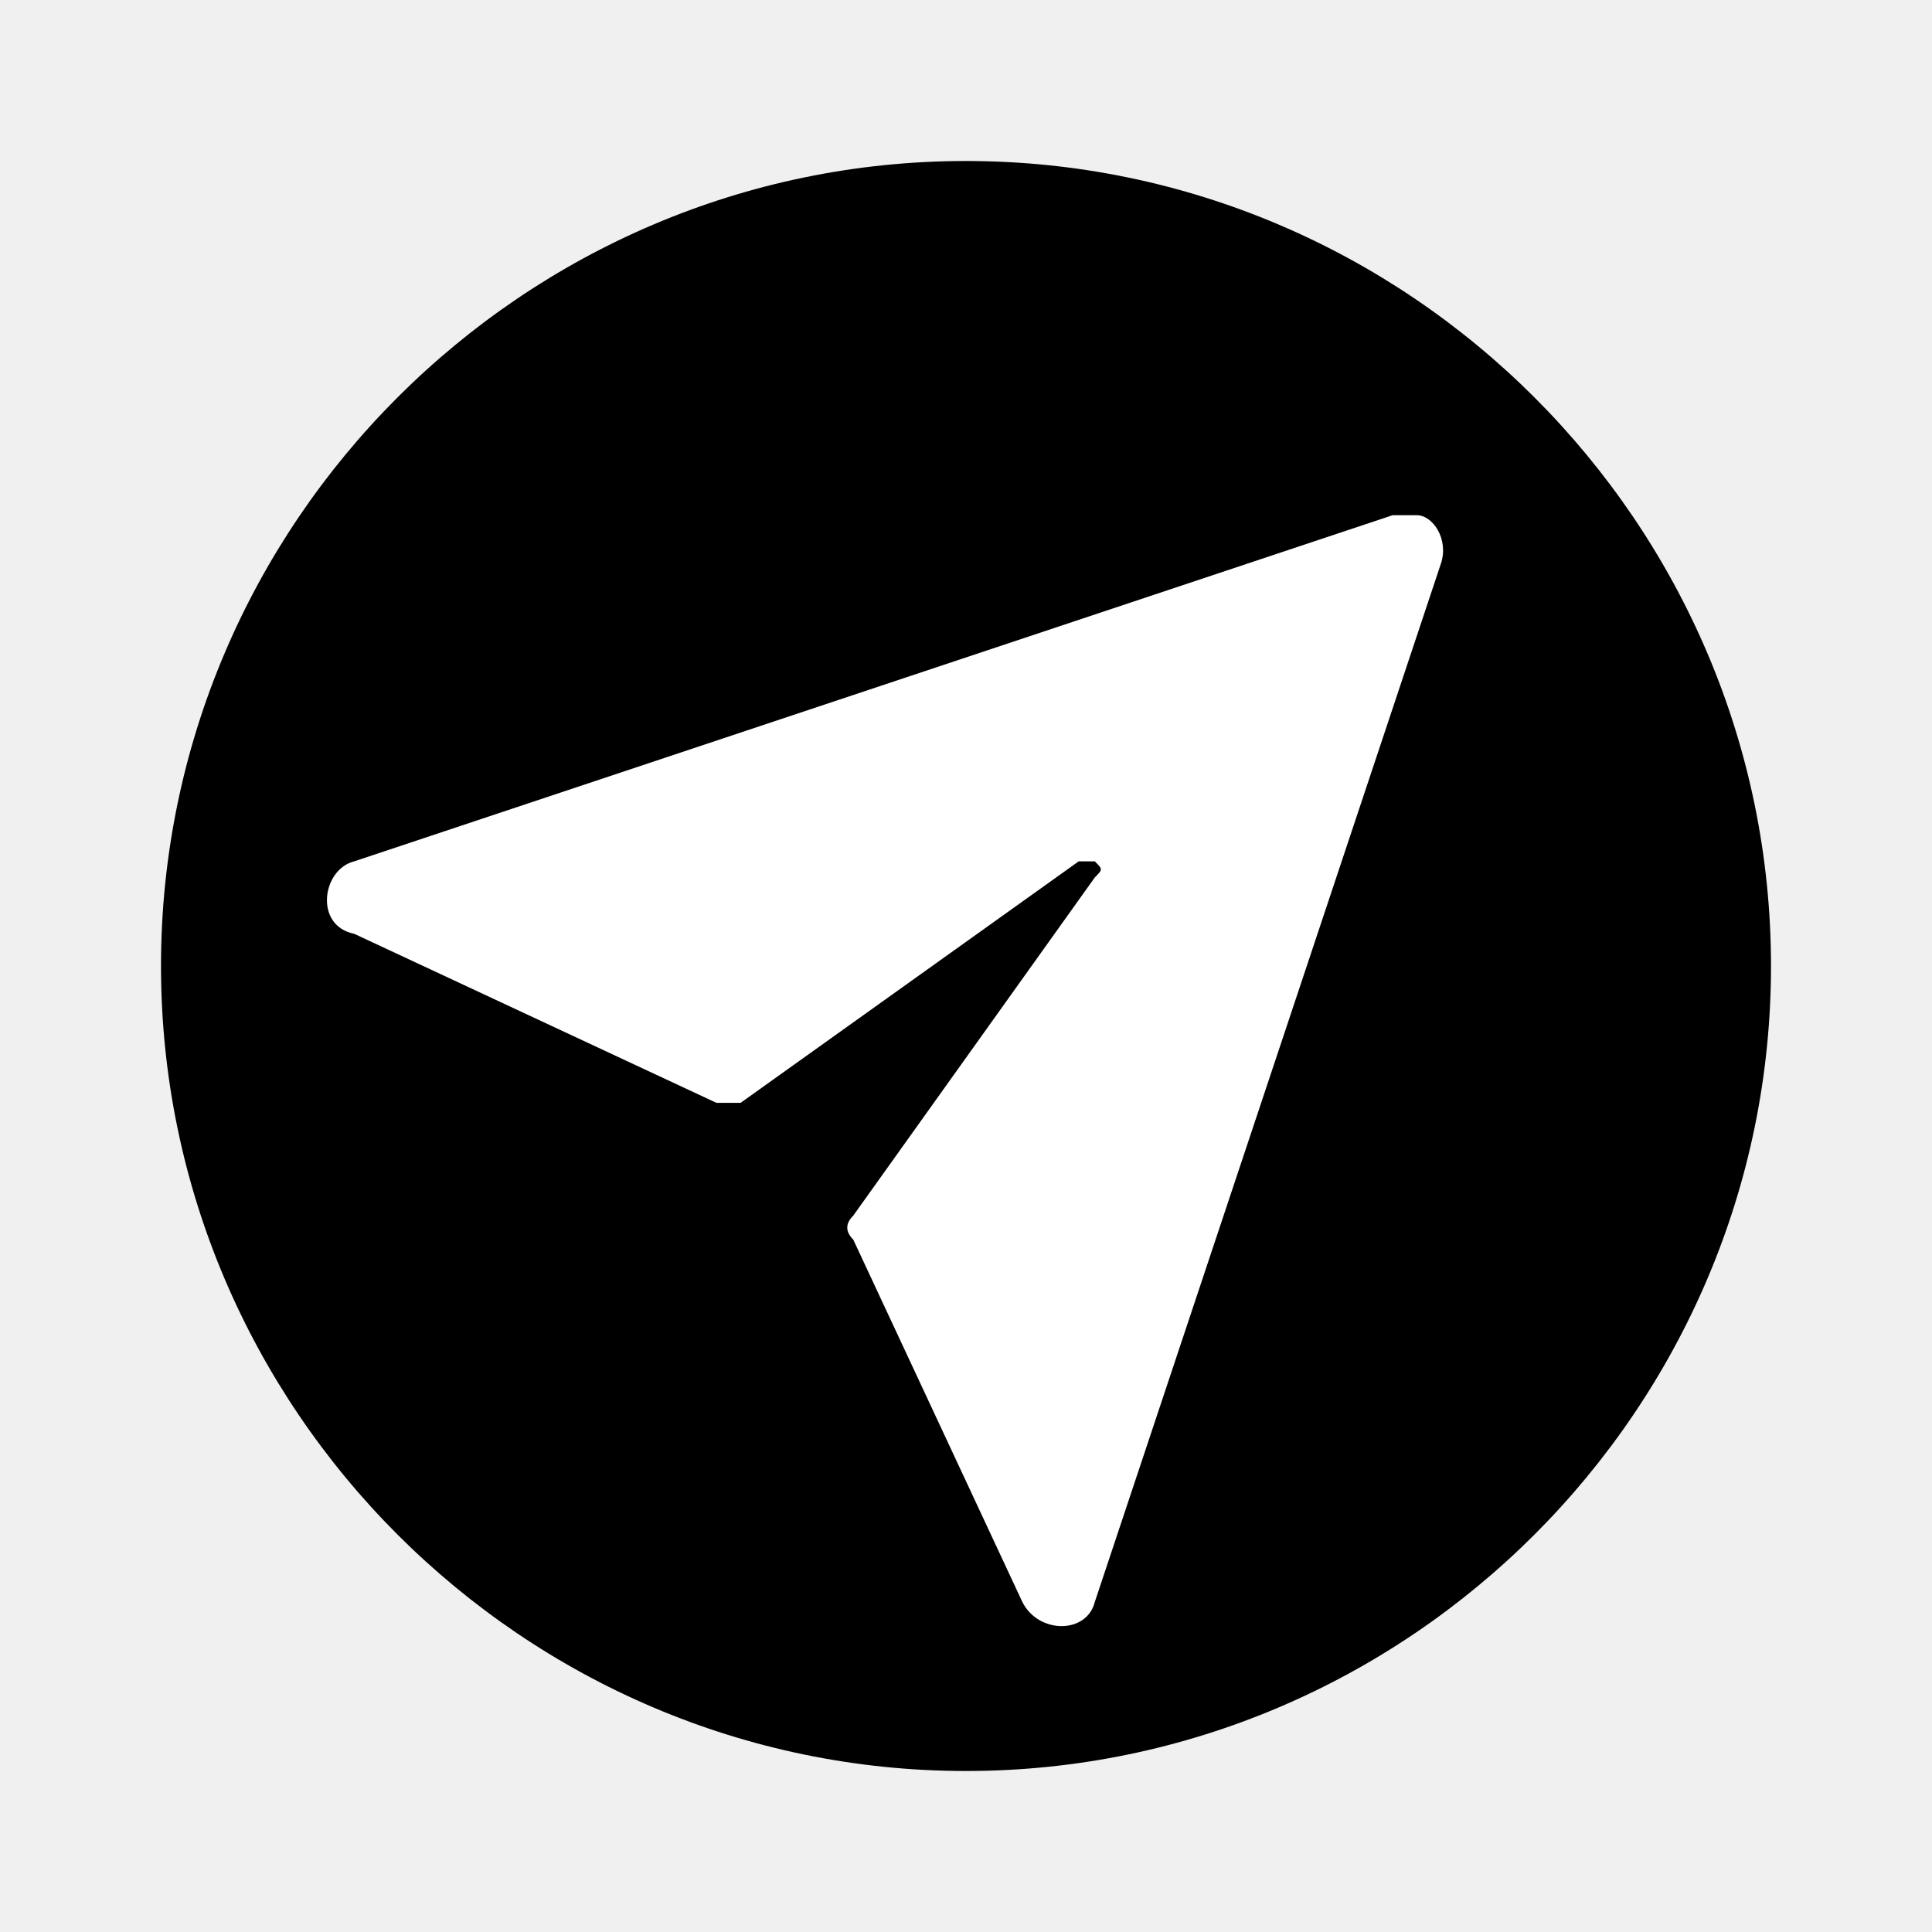
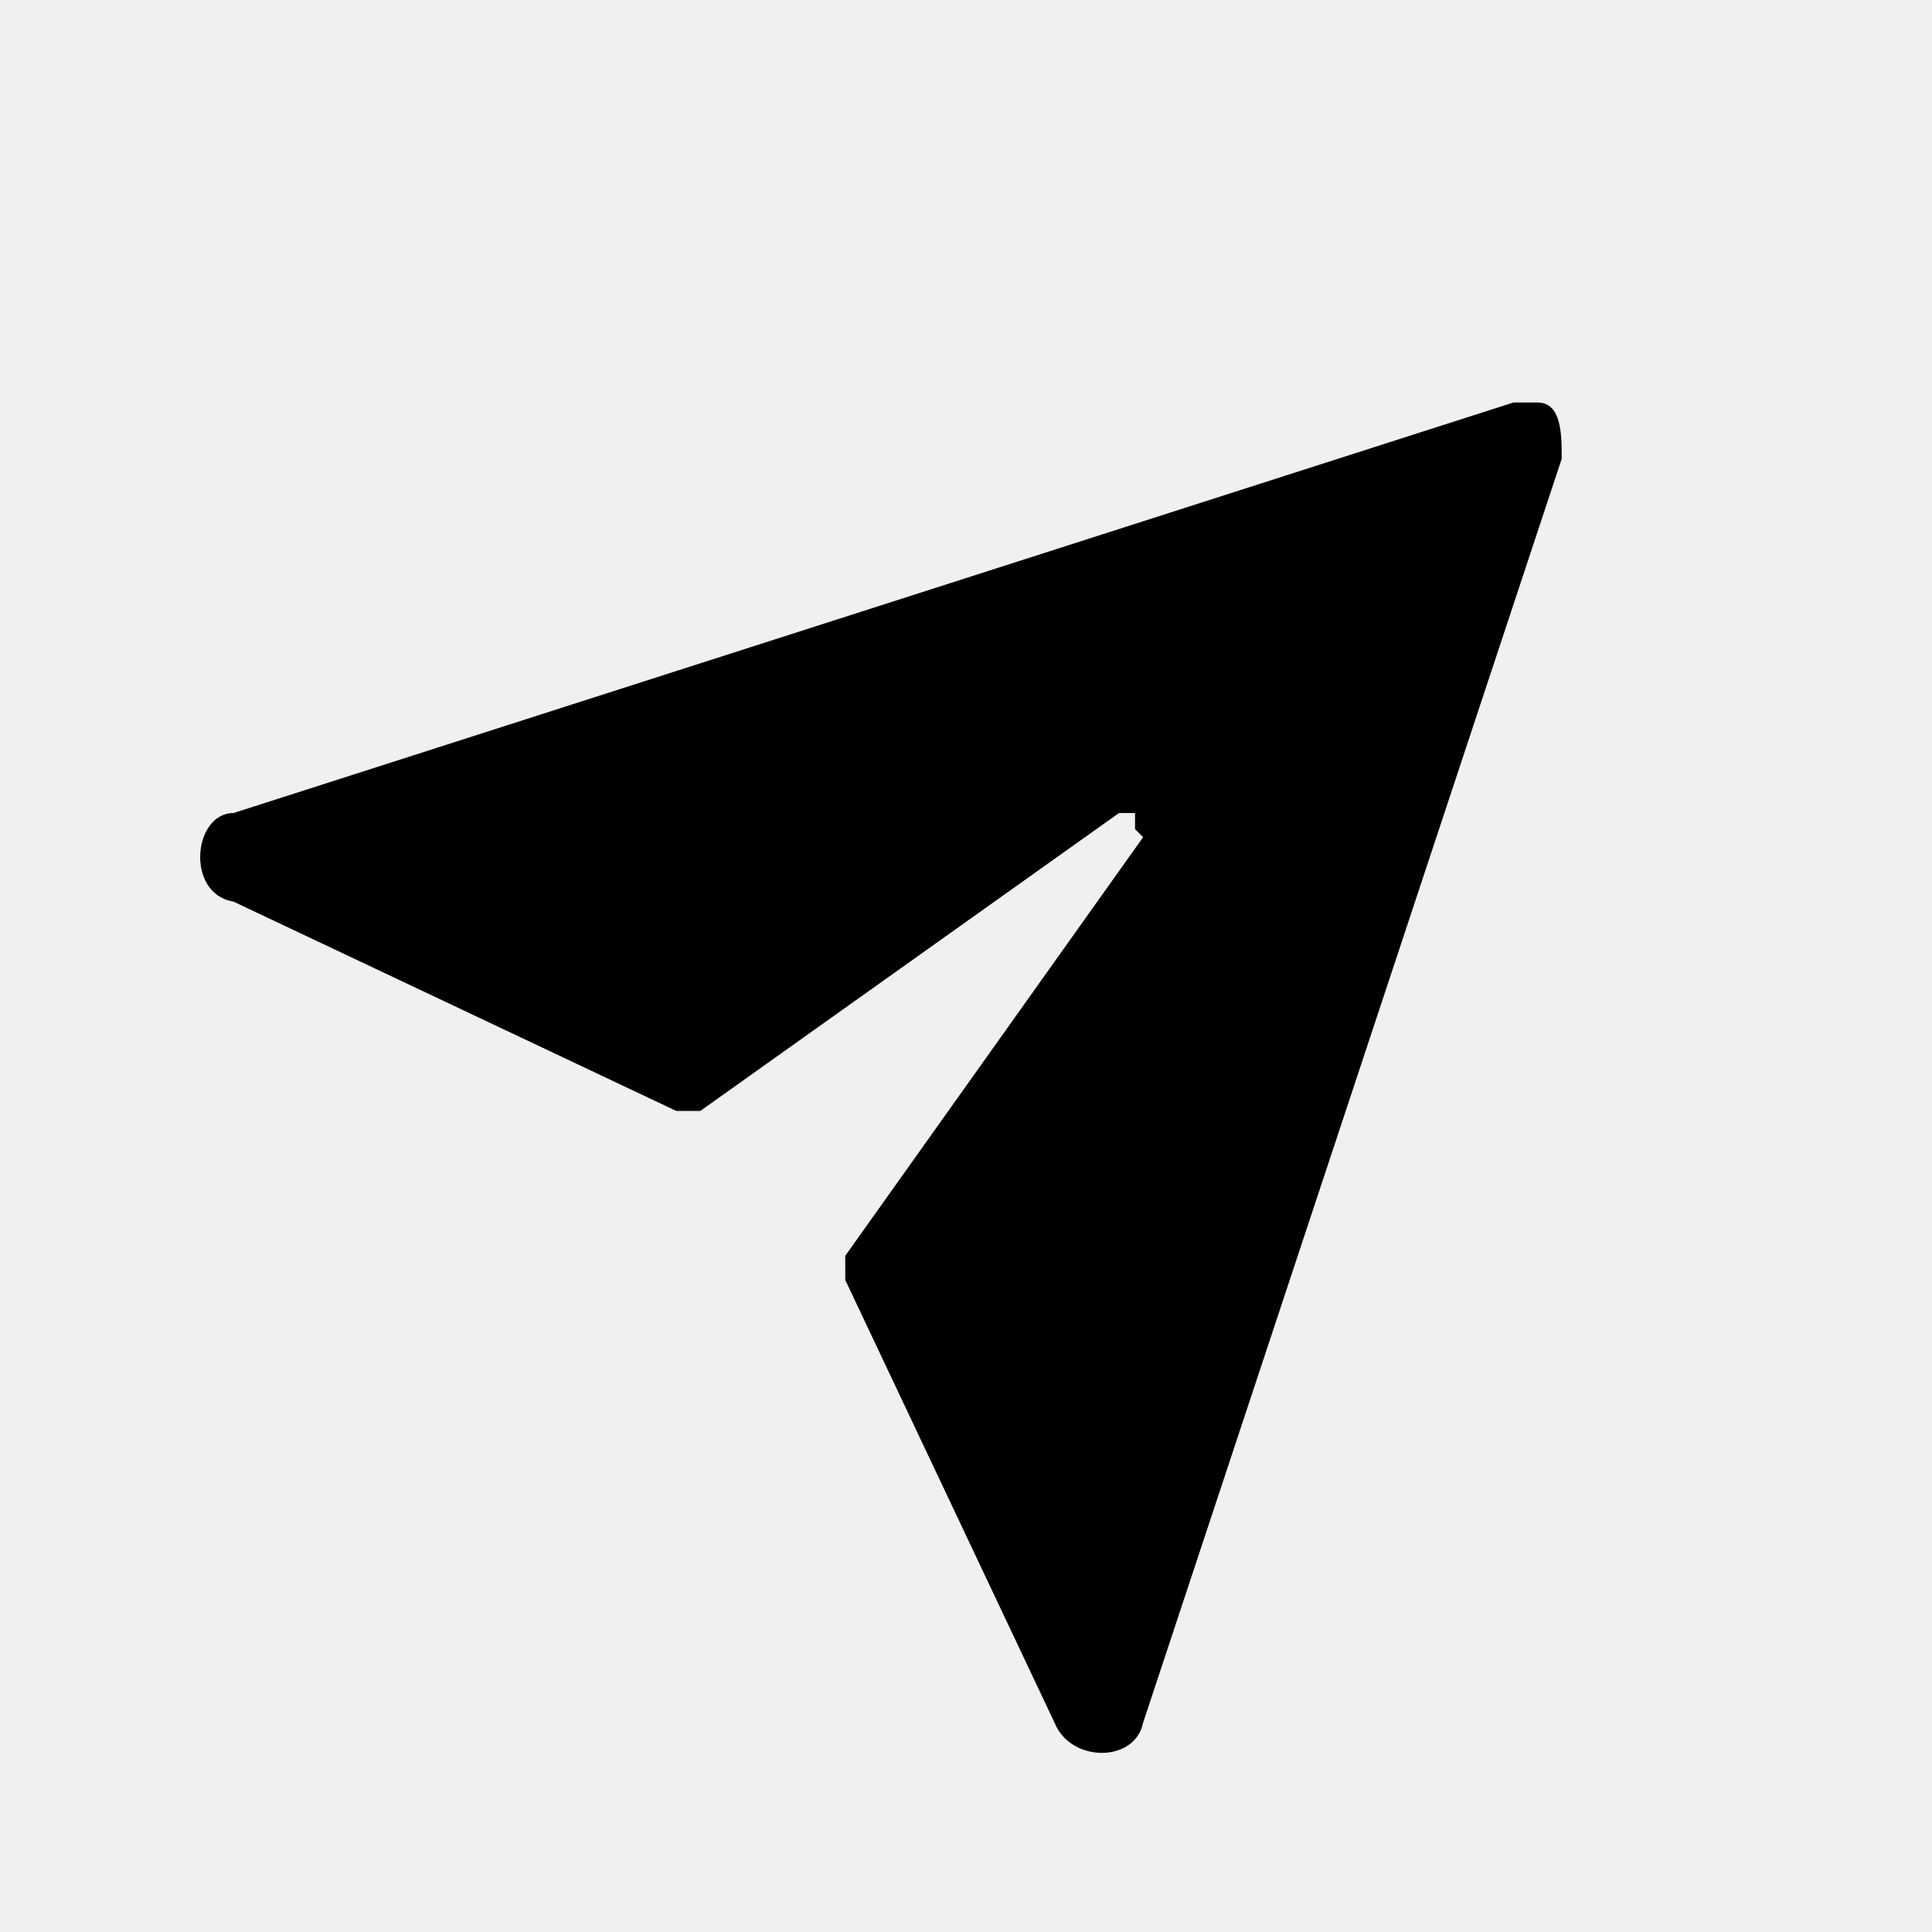
- <svg xmlns="http://www.w3.org/2000/svg" version="1.1" id="图层_1" x="0px" y="0px" viewBox="0 0 24 24" style="enable-background:new 0 0 24 24;" xml:space="preserve">
-   <style type="text/css">
- 	.st0{fill:#FFFFFF;}
- </style>
-   <g>
-     <path d="M12,2C6.5,2,2,6.5,2,12s4.5,10,10,10s10-4.5,10-10S17.5,2,12,2z" />
-   </g>
-   <g>
-     <path class="st0" d="M13.6,10.9l-3,4.2c-0.1,0.1-0.1,0.2,0,0.3l2.1,4.5c0.2,0.4,0.8,0.4,0.9,0L17.9,7c0.1-0.3-0.1-0.6-0.3-0.6   c-0.1,0-0.2,0-0.3,0L4.4,10.7c-0.4,0.1-0.5,0.8,0,0.9l4.5,2.1c0.1,0,0.2,0,0.3,0l4.2-3c0.1,0,0.1,0,0.2,0   C13.7,10.8,13.7,10.8,13.6,10.9L13.6,10.9z" />
-   </g>
+ <svg xmlns="http://www.w3.org/2000/svg" id="_图层_1" version="1.1" viewBox="0 0 24 24">
+   <path d="M14.2,10.4l-3.7,5.2c0,0,0,.2,0,.3l2.6,5.5c.2.5,1,.5,1.1,0l5.2-15.7c0-.3,0-.7-.3-.7h-.3L2.9,10.1c-.5,0-.6,1,0,1.1l5.5,2.6h.3l5.2-3.7h.2c0,0,0,.1,0,.2h0Z" />
</svg>
